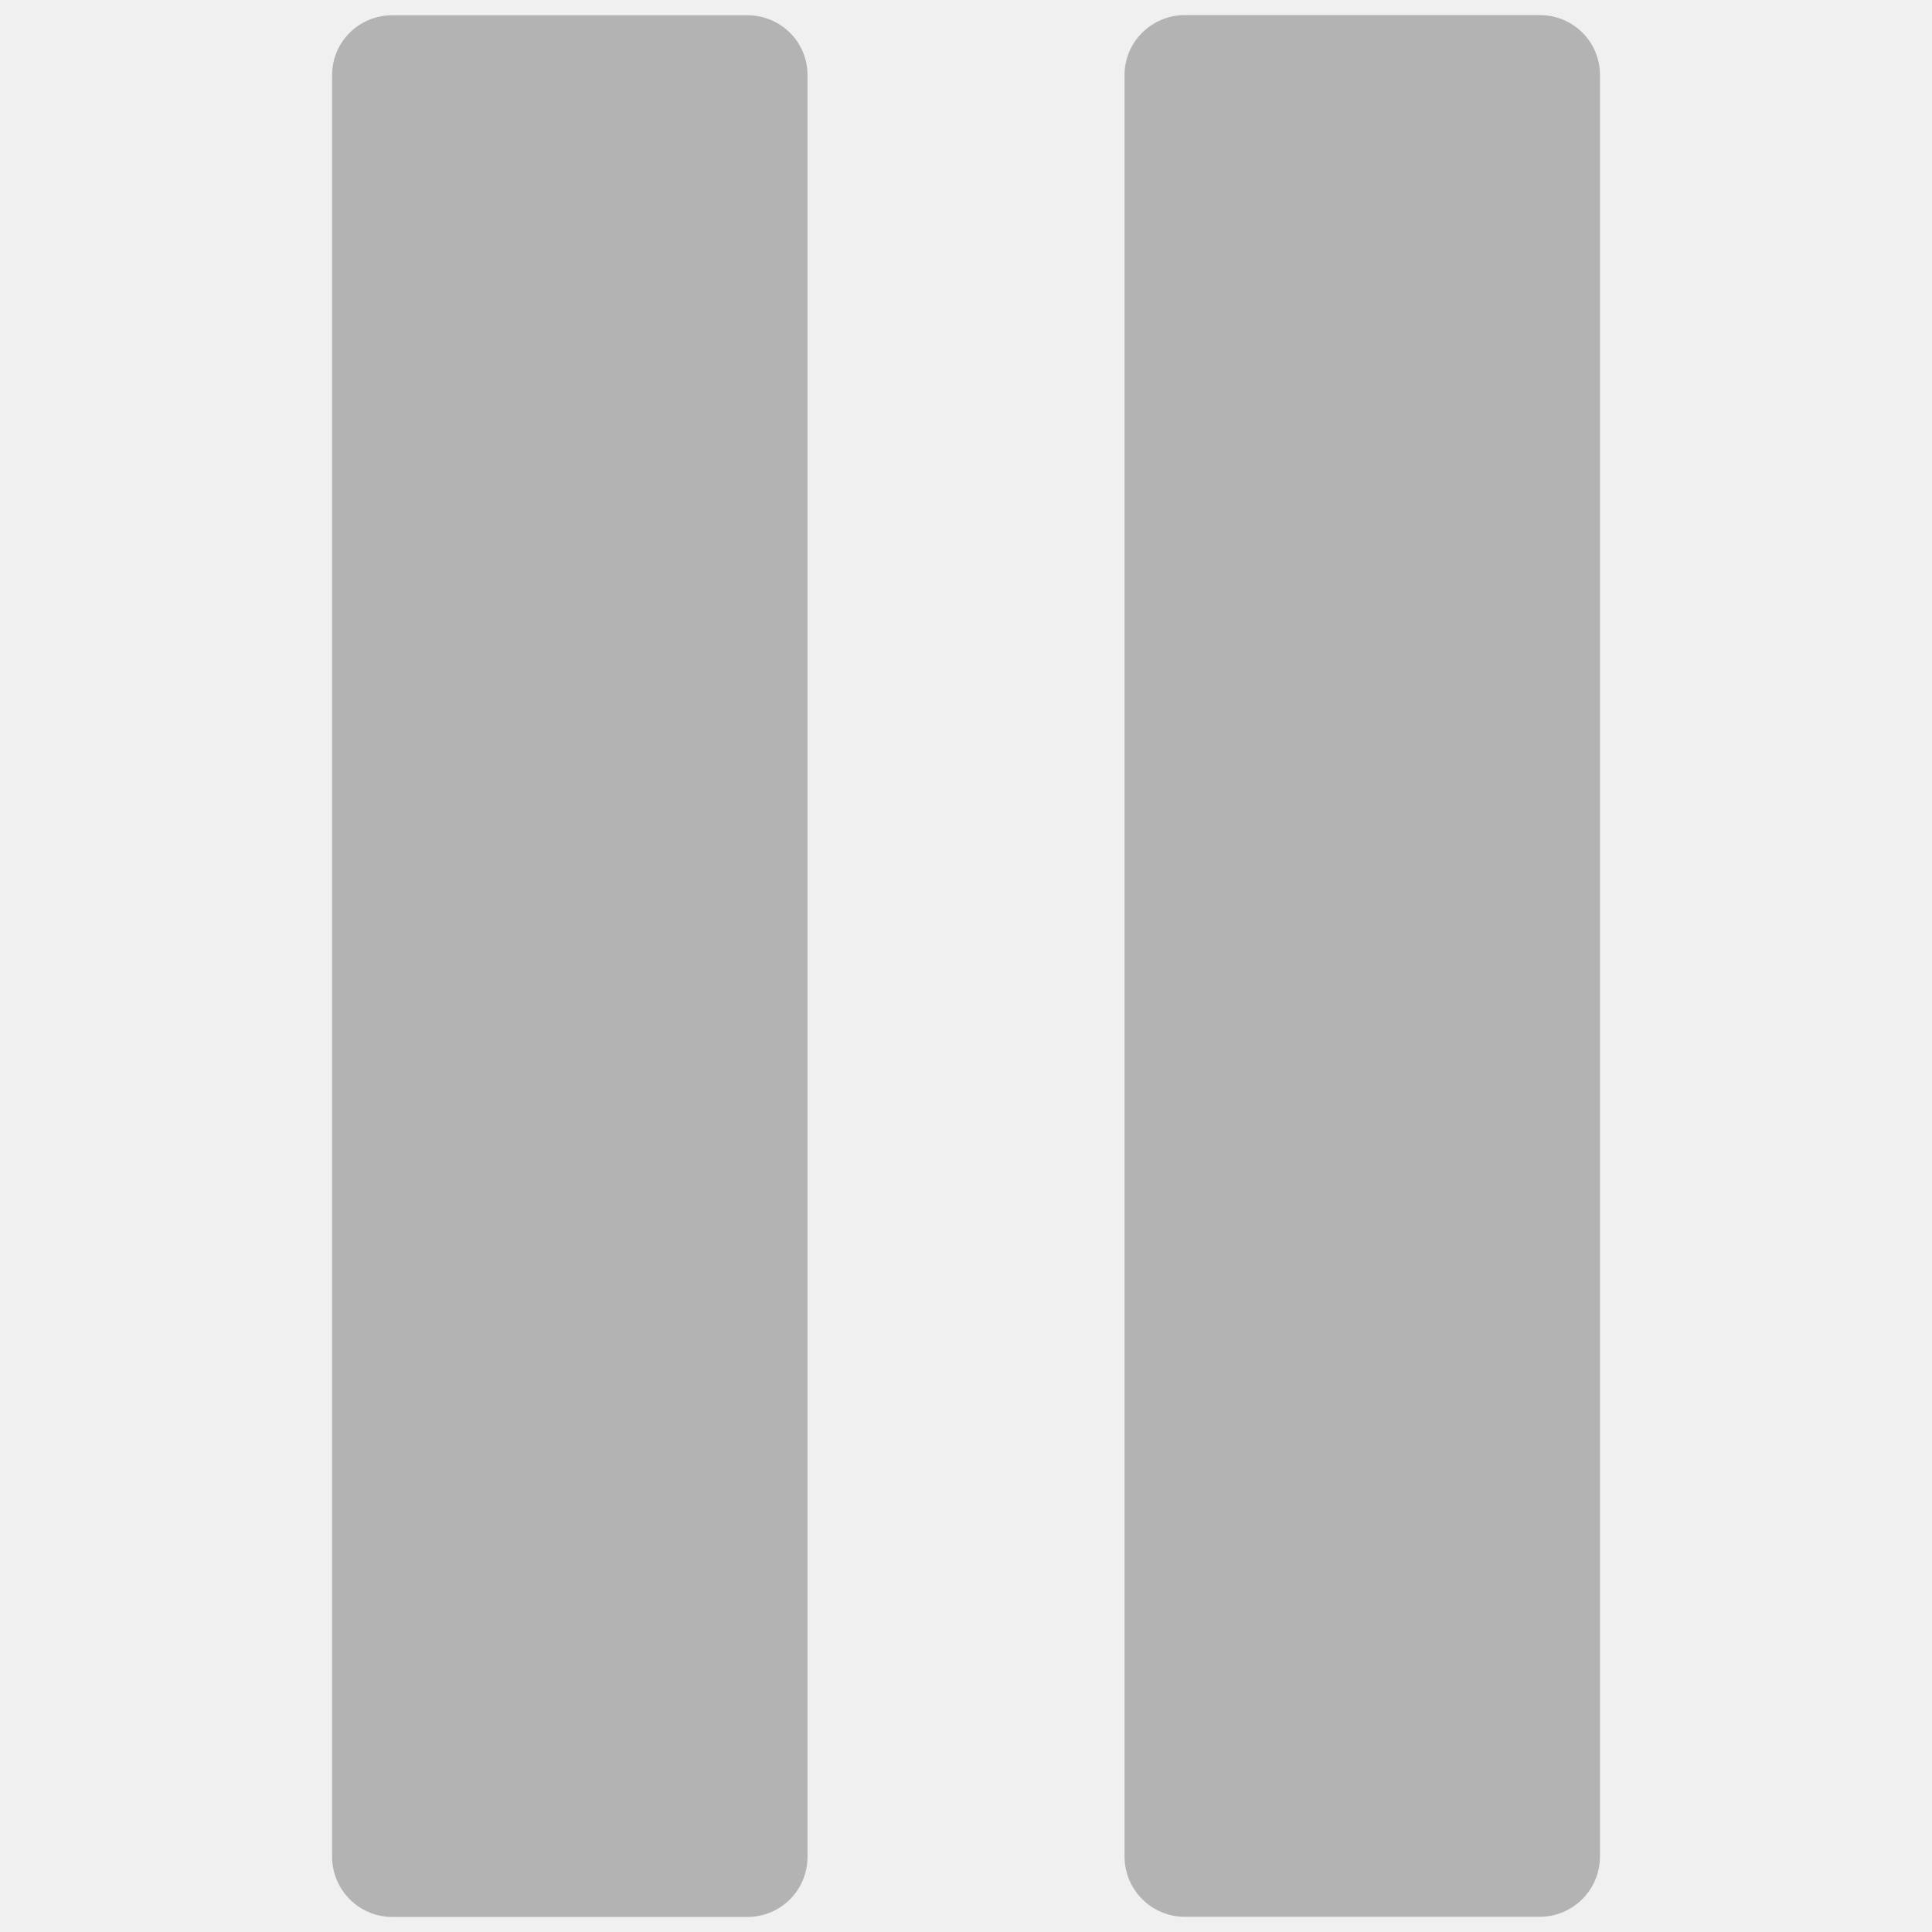
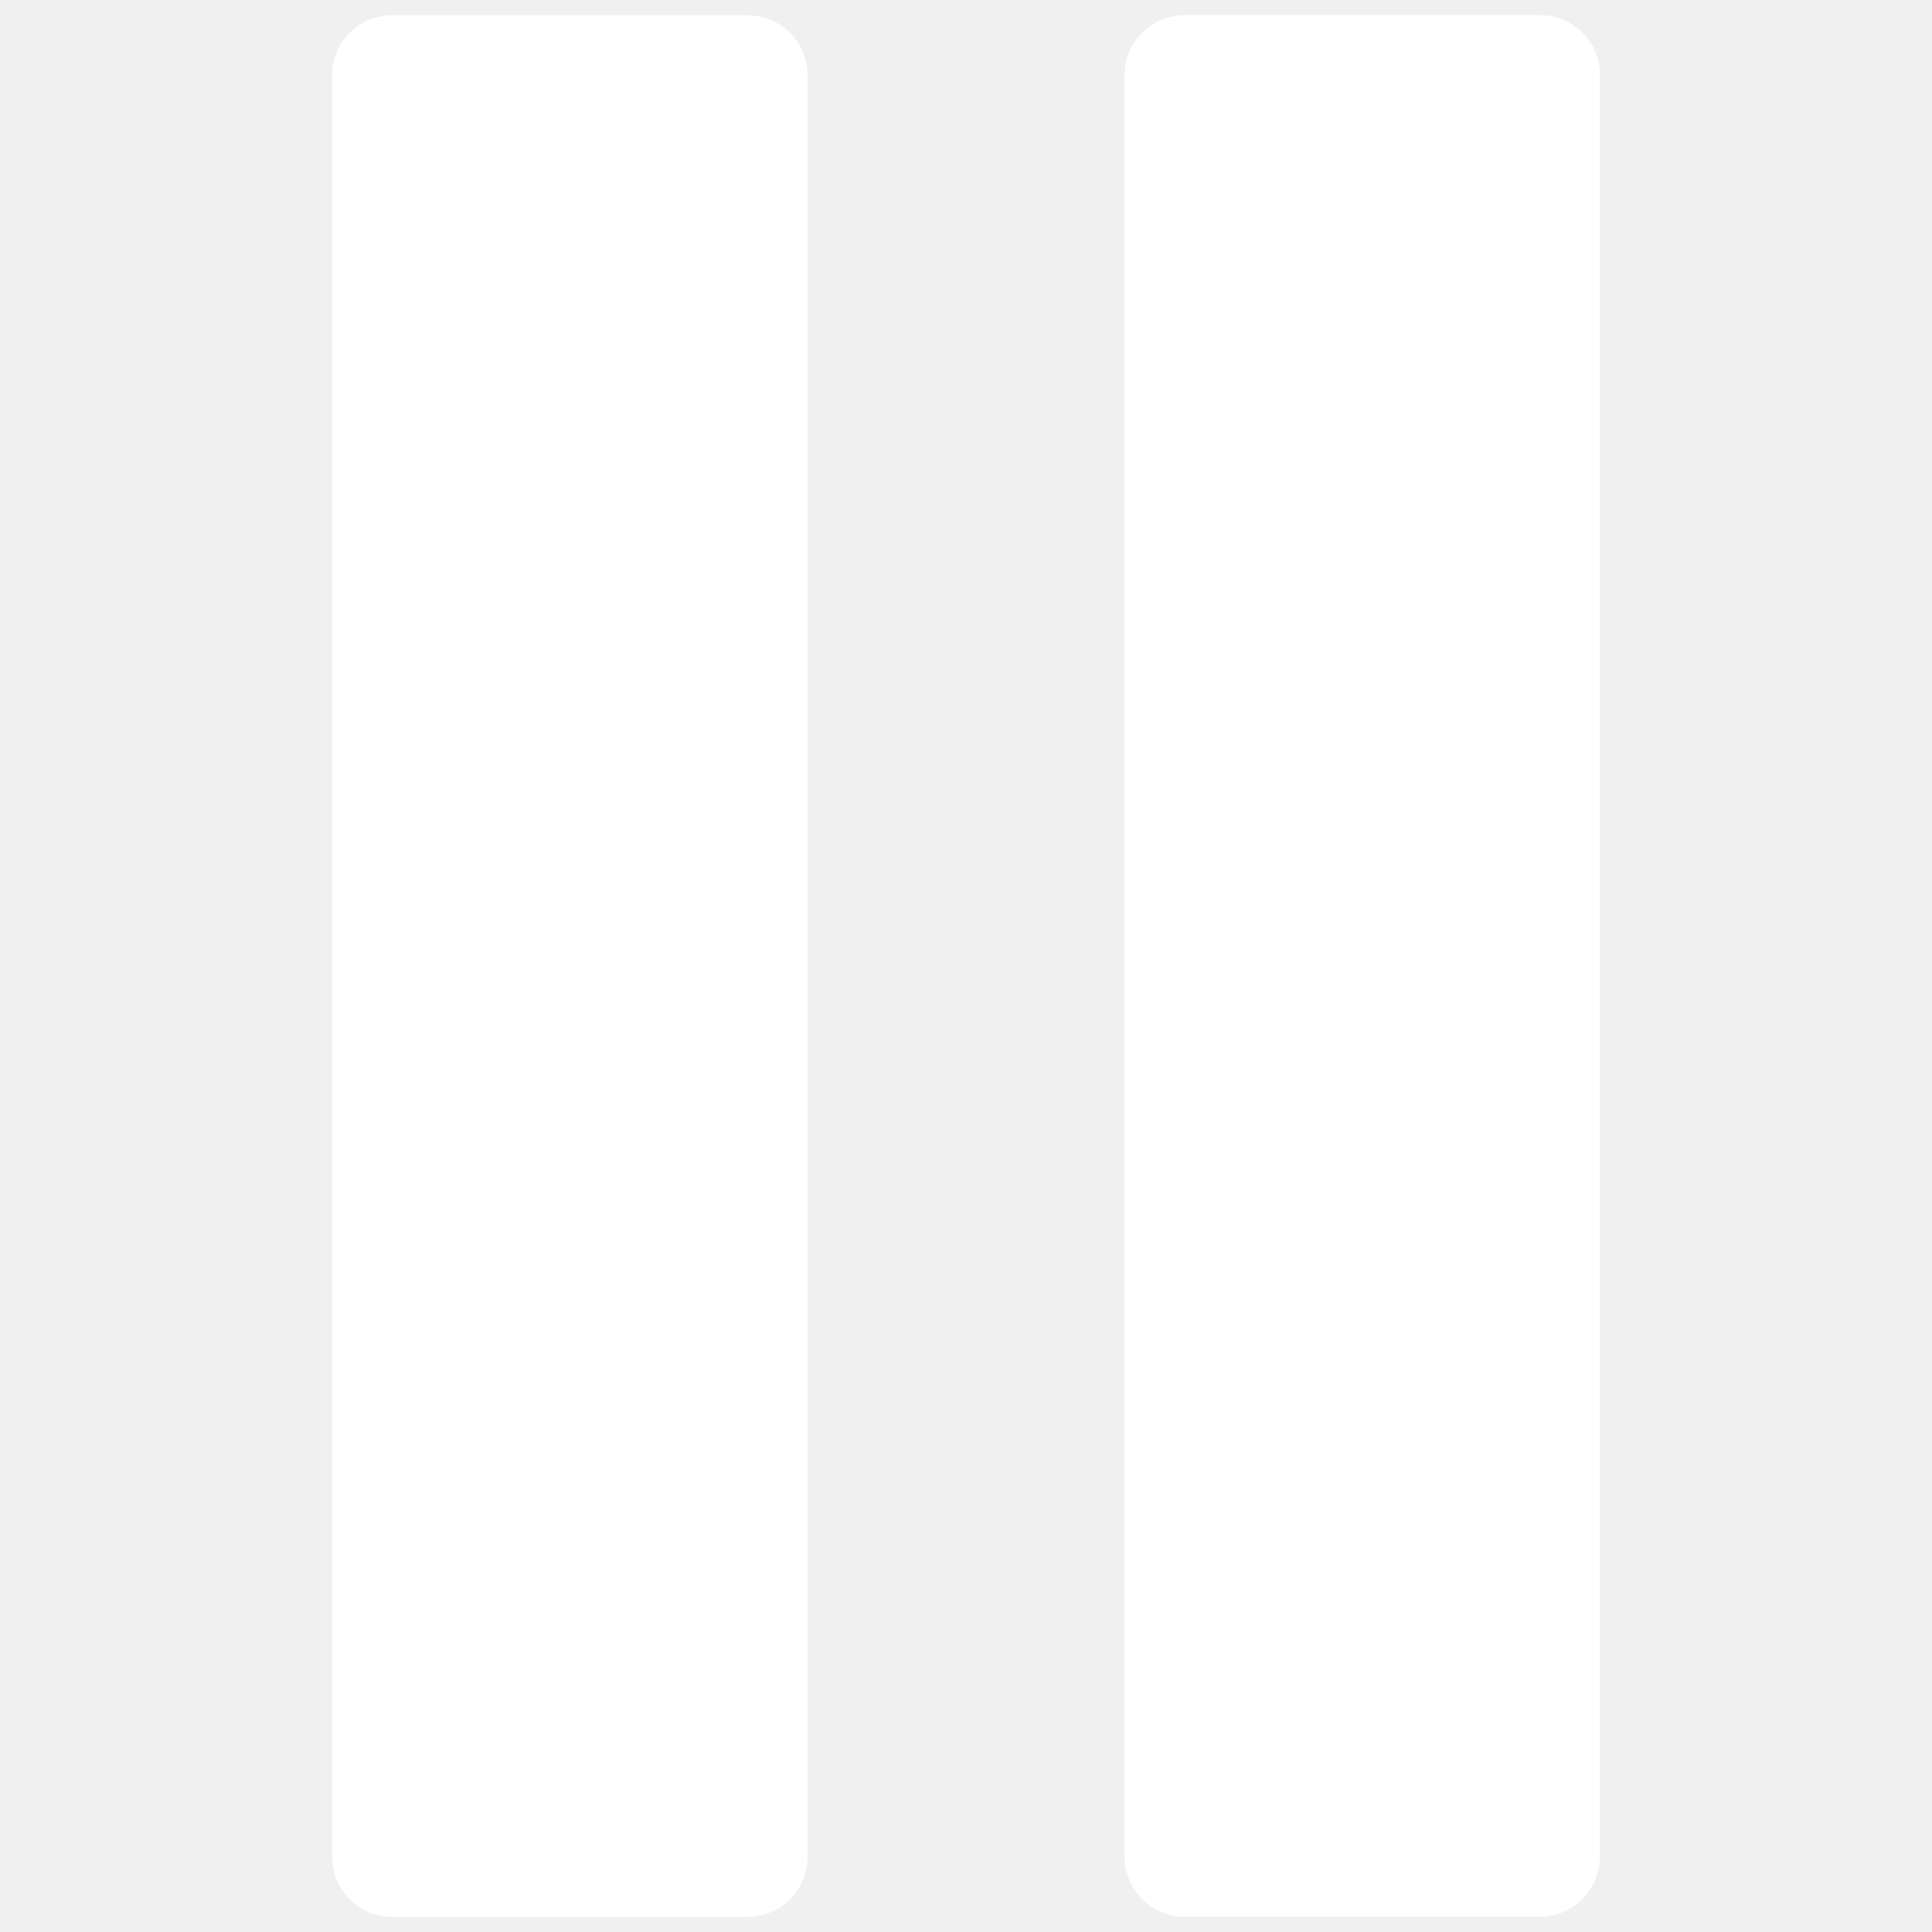
<svg xmlns="http://www.w3.org/2000/svg" version="1.1" width="36" height="36" viewBox="0 0 36 36">
-   <path fill="#b3b3b3" d="M15.047 34.594v-33.194c0-0.618-0.498-1.116-1.126-1.116h-6.607c-0.628 0-1.126 0.498-1.126 1.116v33.194c0 0.618 0.498 1.126 1.126 1.126h6.607c0.628 0 1.126-0.498 1.126-1.126z" />
-   <path fill="#b3b3b3" d="M28.687 0.281h-6.607c-0.618 0-1.126 0.498-1.126 1.116v33.194c0 0.618 0.498 1.126 1.126 1.126h6.607c0.618 0 1.126-0.498 1.126-1.126v-33.194c0-0.618-0.498-1.116-1.126-1.116z" />
+   <path fill="white" d="M15.047 34.594v-33.194c0-0.618-0.498-1.116-1.126-1.116h-6.607c-0.628 0-1.126 0.498-1.126 1.116v33.194c0 0.618 0.498 1.126 1.126 1.126h6.607c0.628 0 1.126-0.498 1.126-1.126z" />
+   <path fill="white" d="M28.687 0.281h-6.607c-0.618 0-1.126 0.498-1.126 1.116v33.194c0 0.618 0.498 1.126 1.126 1.126h6.607c0.618 0 1.126-0.498 1.126-1.126v-33.194c0-0.618-0.498-1.116-1.126-1.116z" />
</svg>
